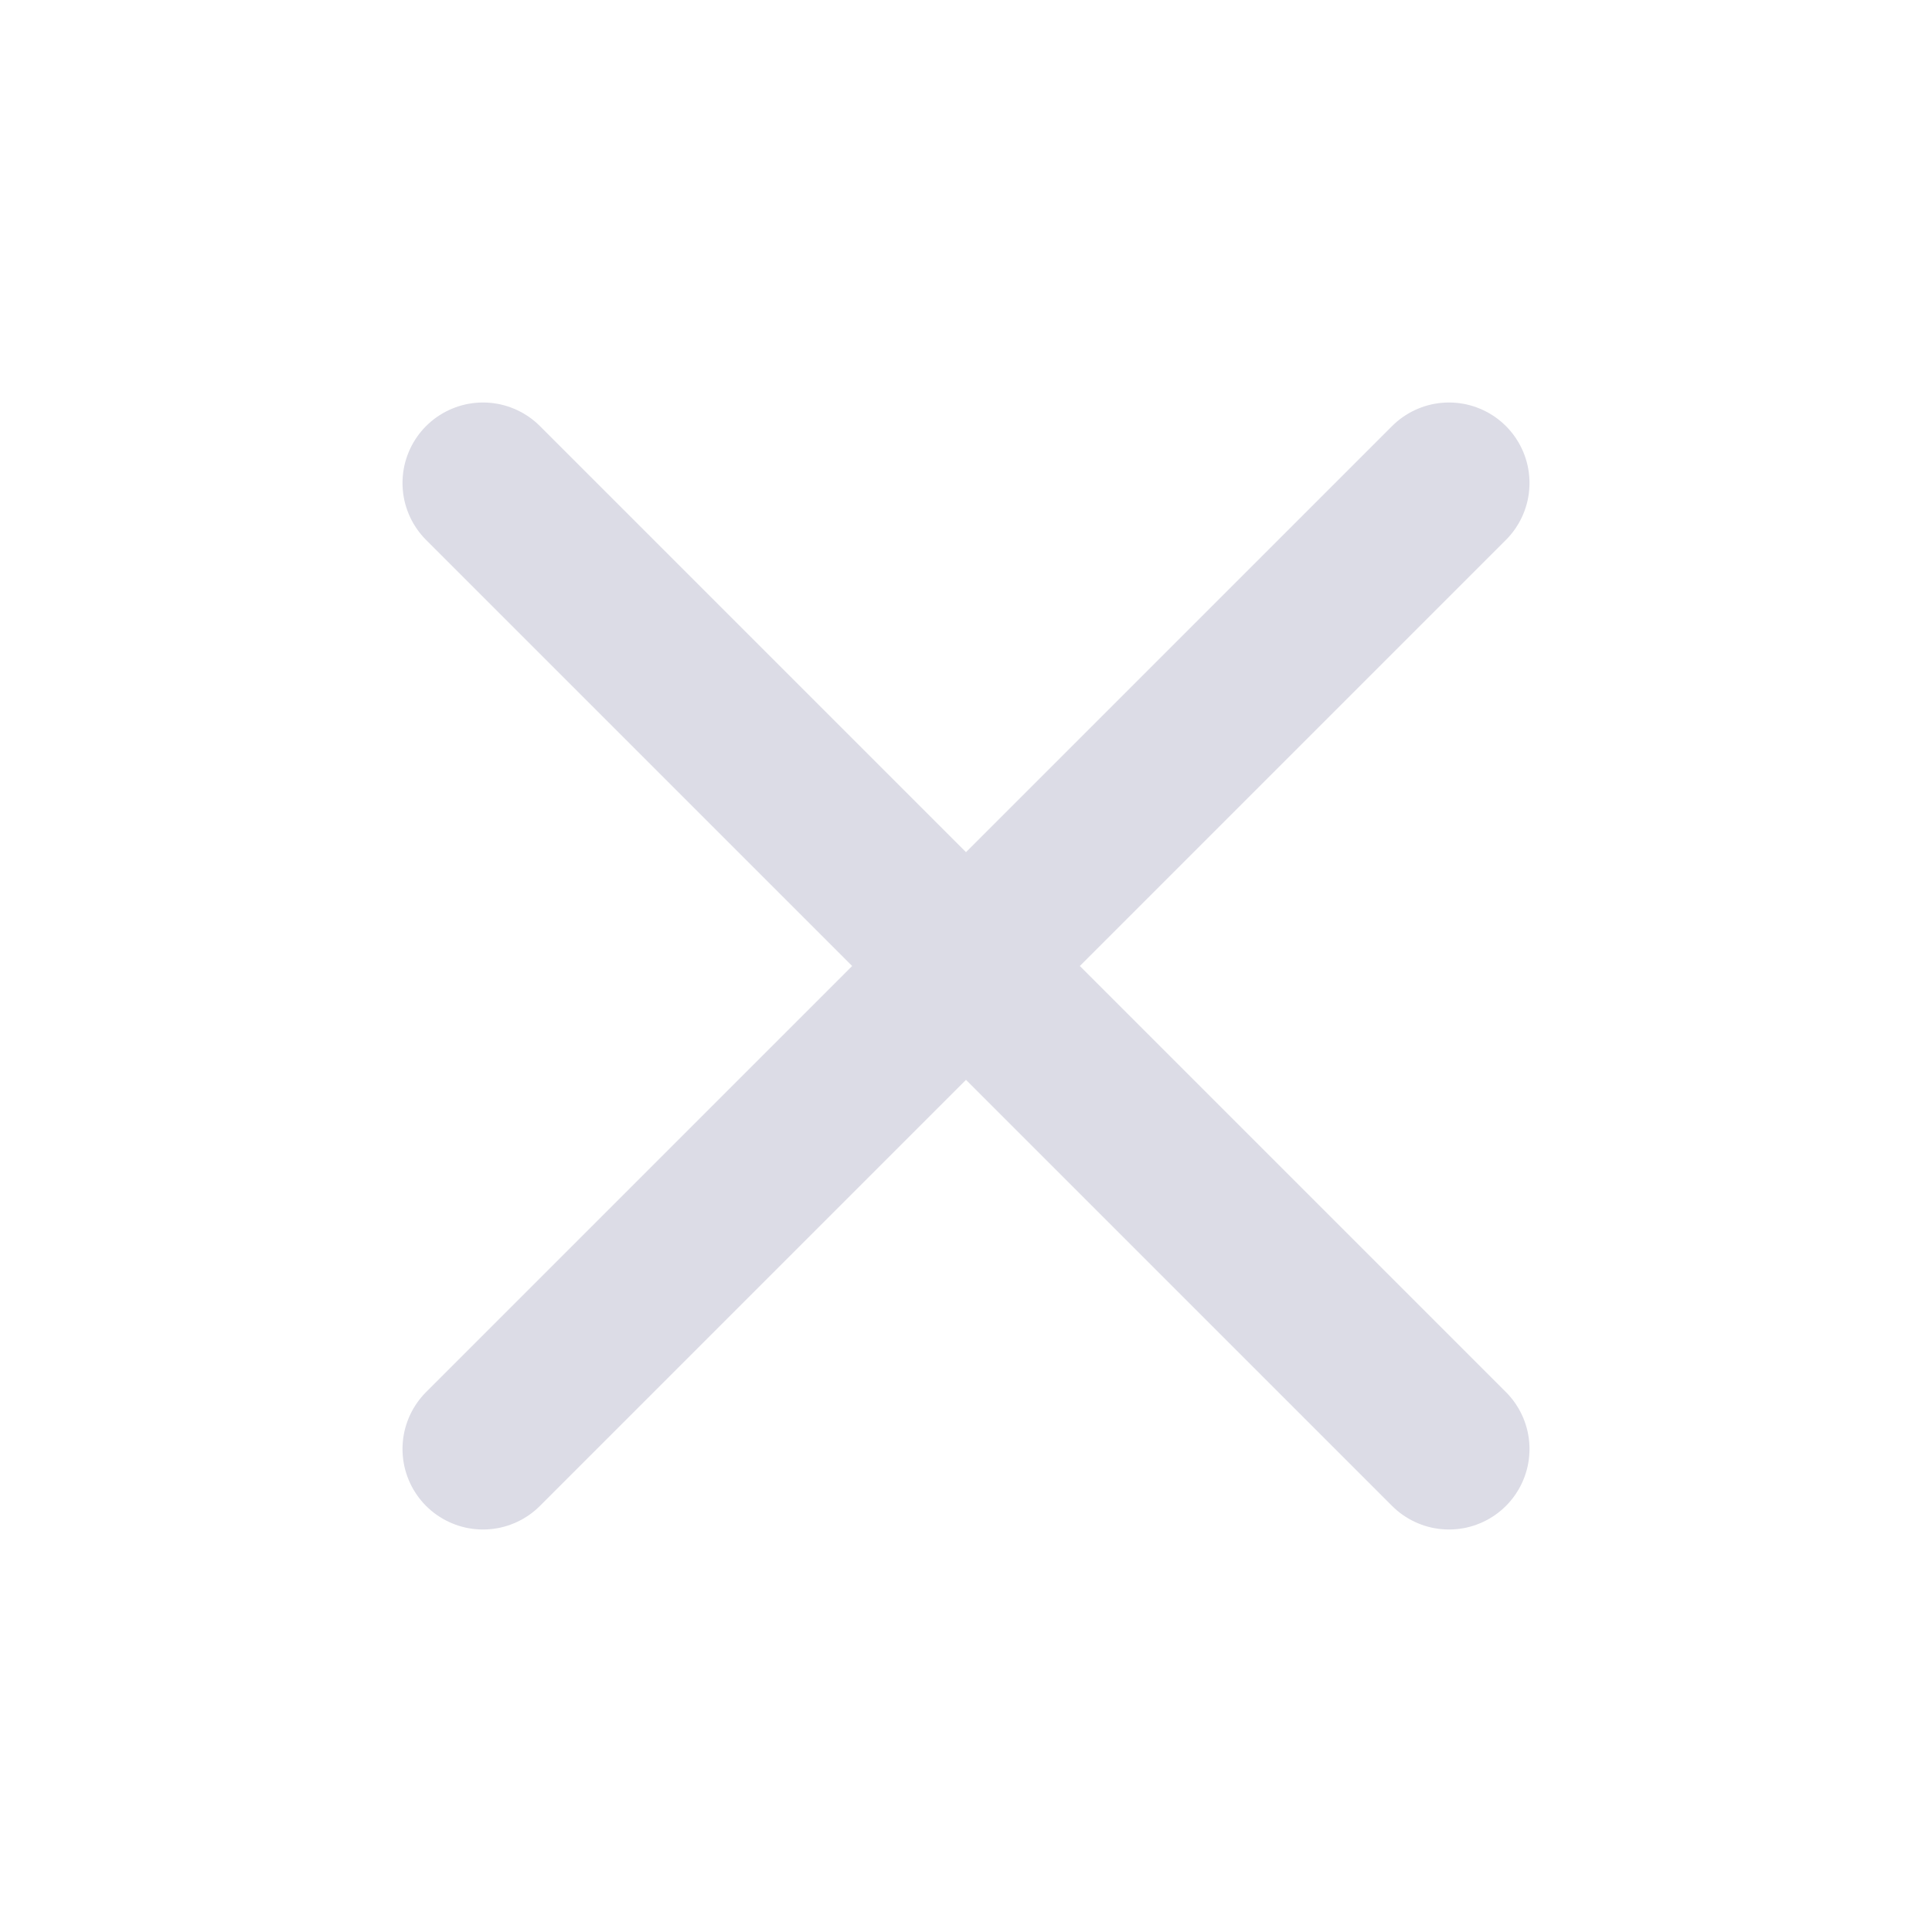
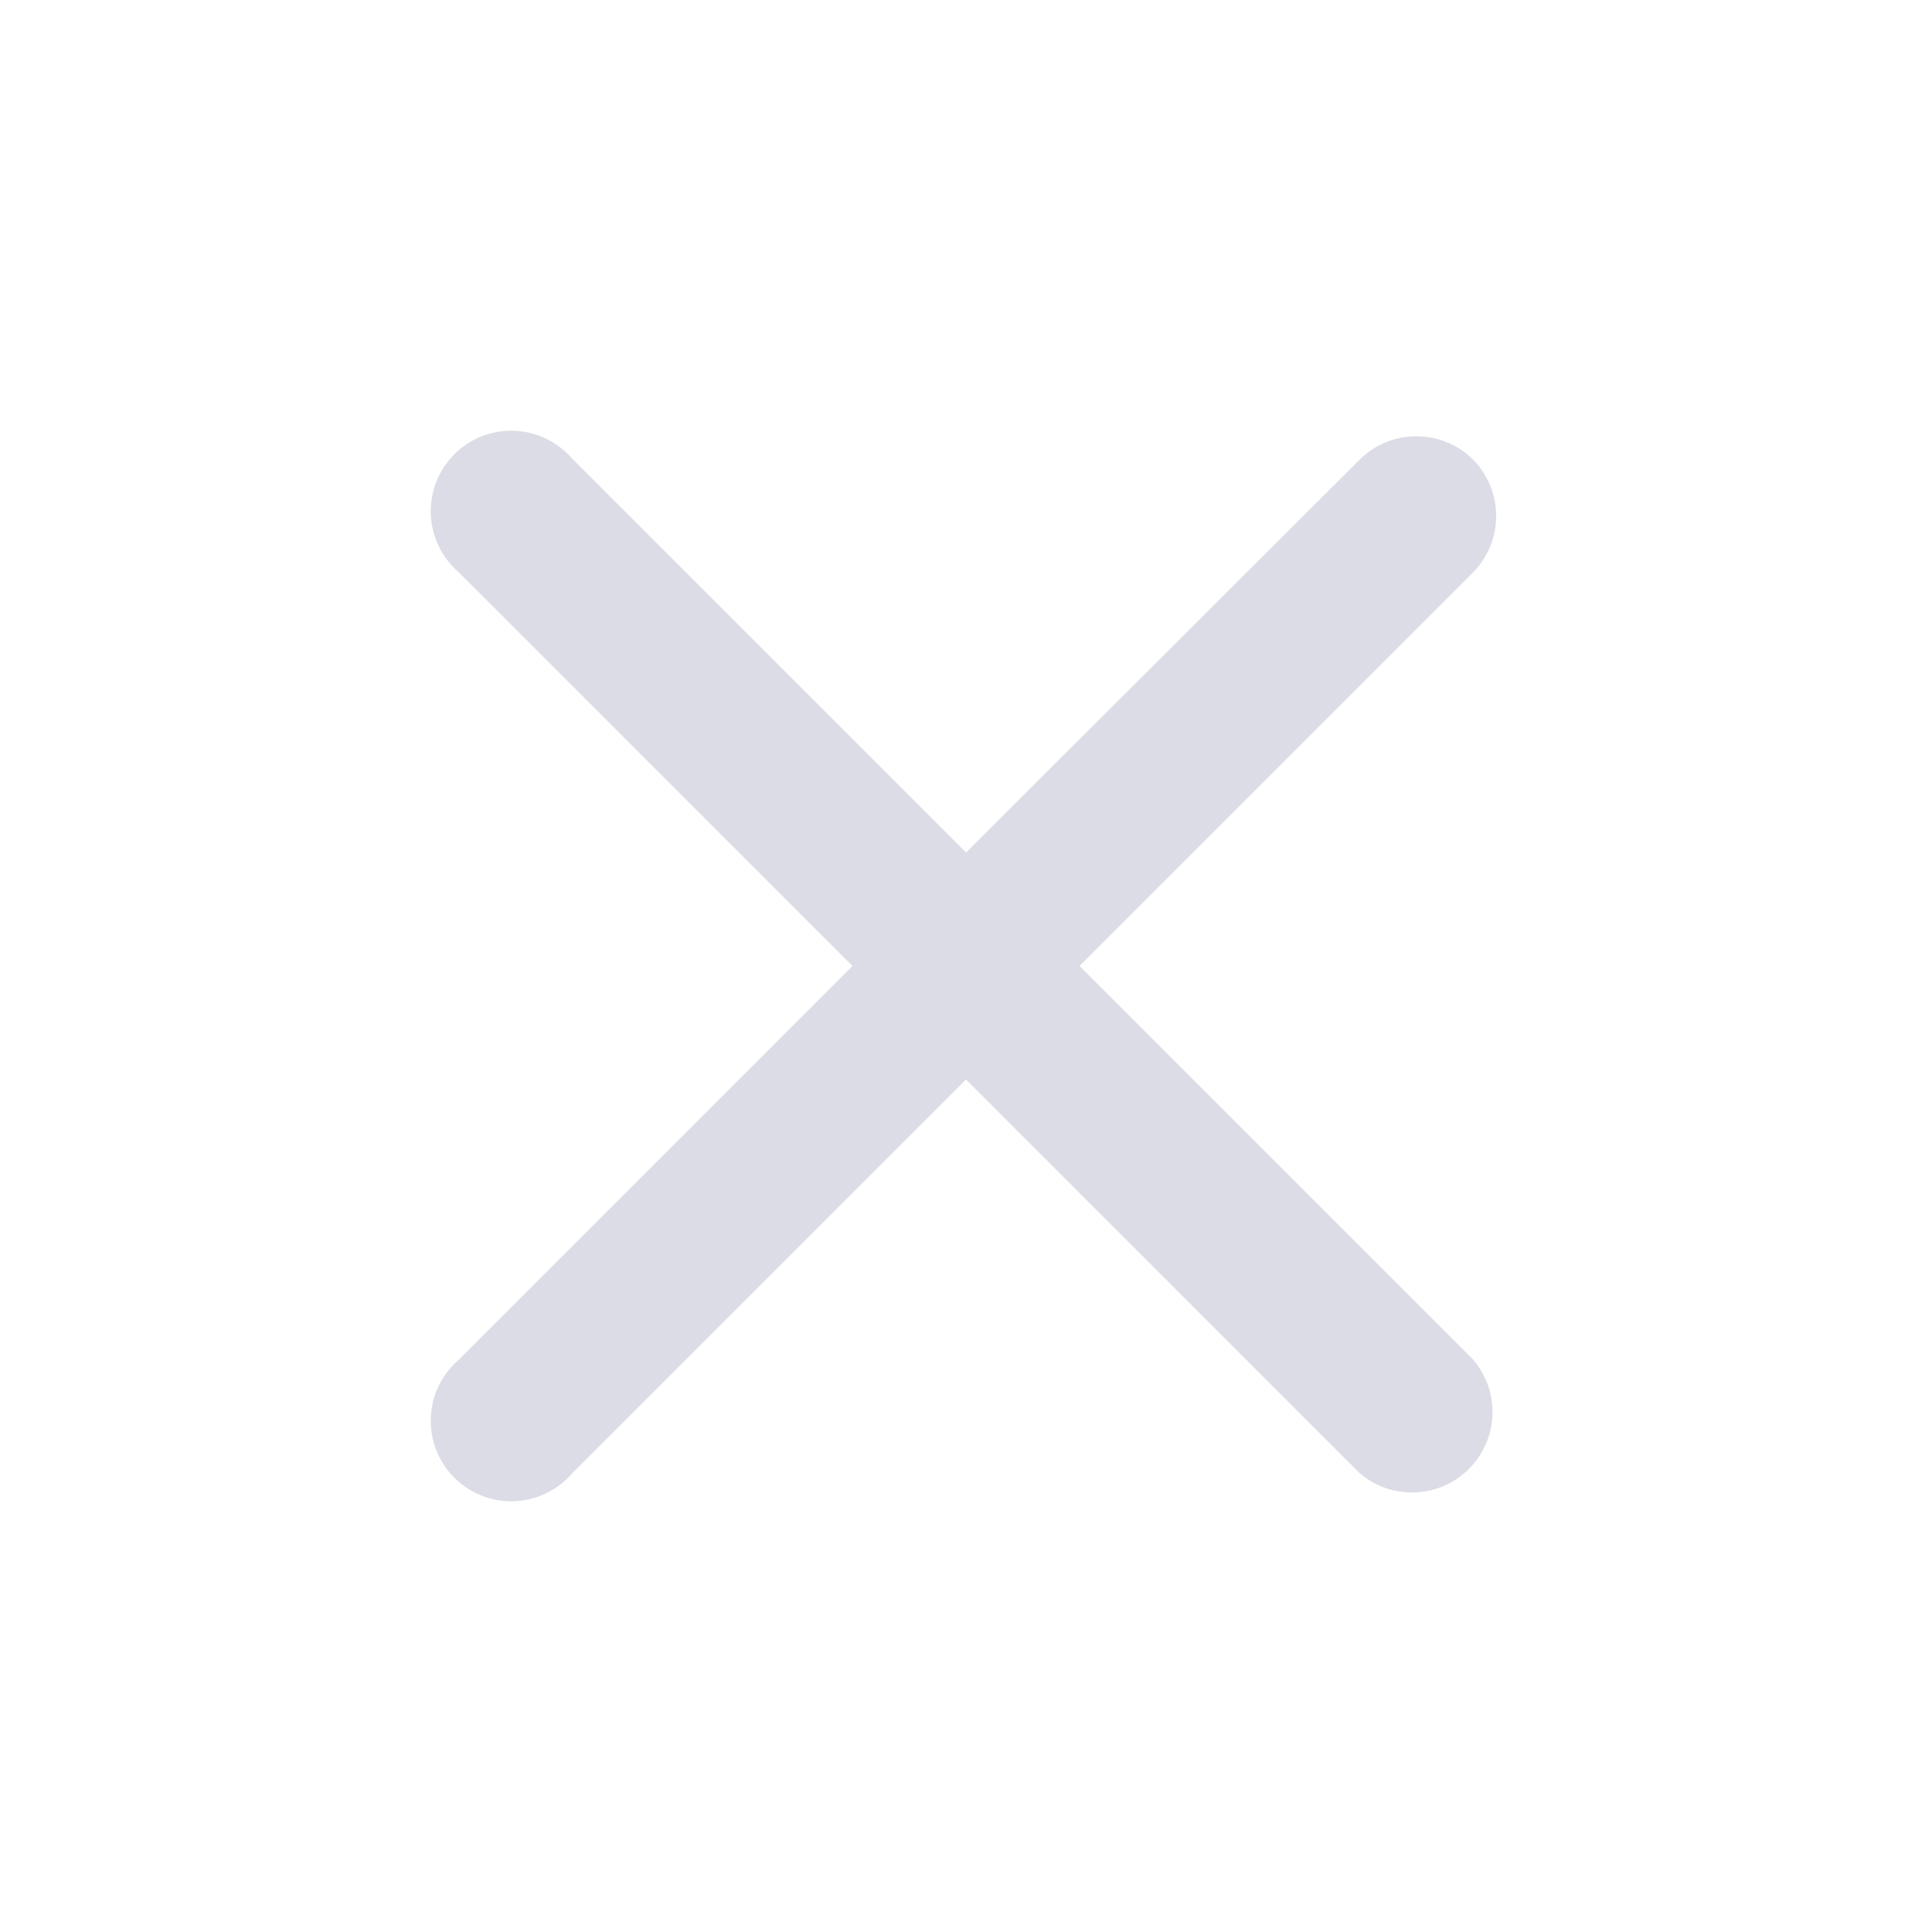
<svg xmlns="http://www.w3.org/2000/svg" width="24" height="24" viewBox="0 0 24 24">
-   <path fill="none" stroke="#DCDCE6" stroke-linecap="round" stroke-linejoin="round" stroke-width="2" d="M18 6L6 18M6 6l12 12" />
+   <path fill="#DCDCE6" d="M18.3 5.71a1 1 0 0 0-1.41 0L12 10.59 7.11 5.7A1 1 0 1 0 5.7 7.11L10.59 12 5.7 16.89a1 1 0 1 0 1.41 1.41L12 13.41l4.89 4.89a1 1 0 0 0 1.41-1.41L13.41 12l4.89-4.89a1 1 0 0 0 0-1.4z" />
</svg>
